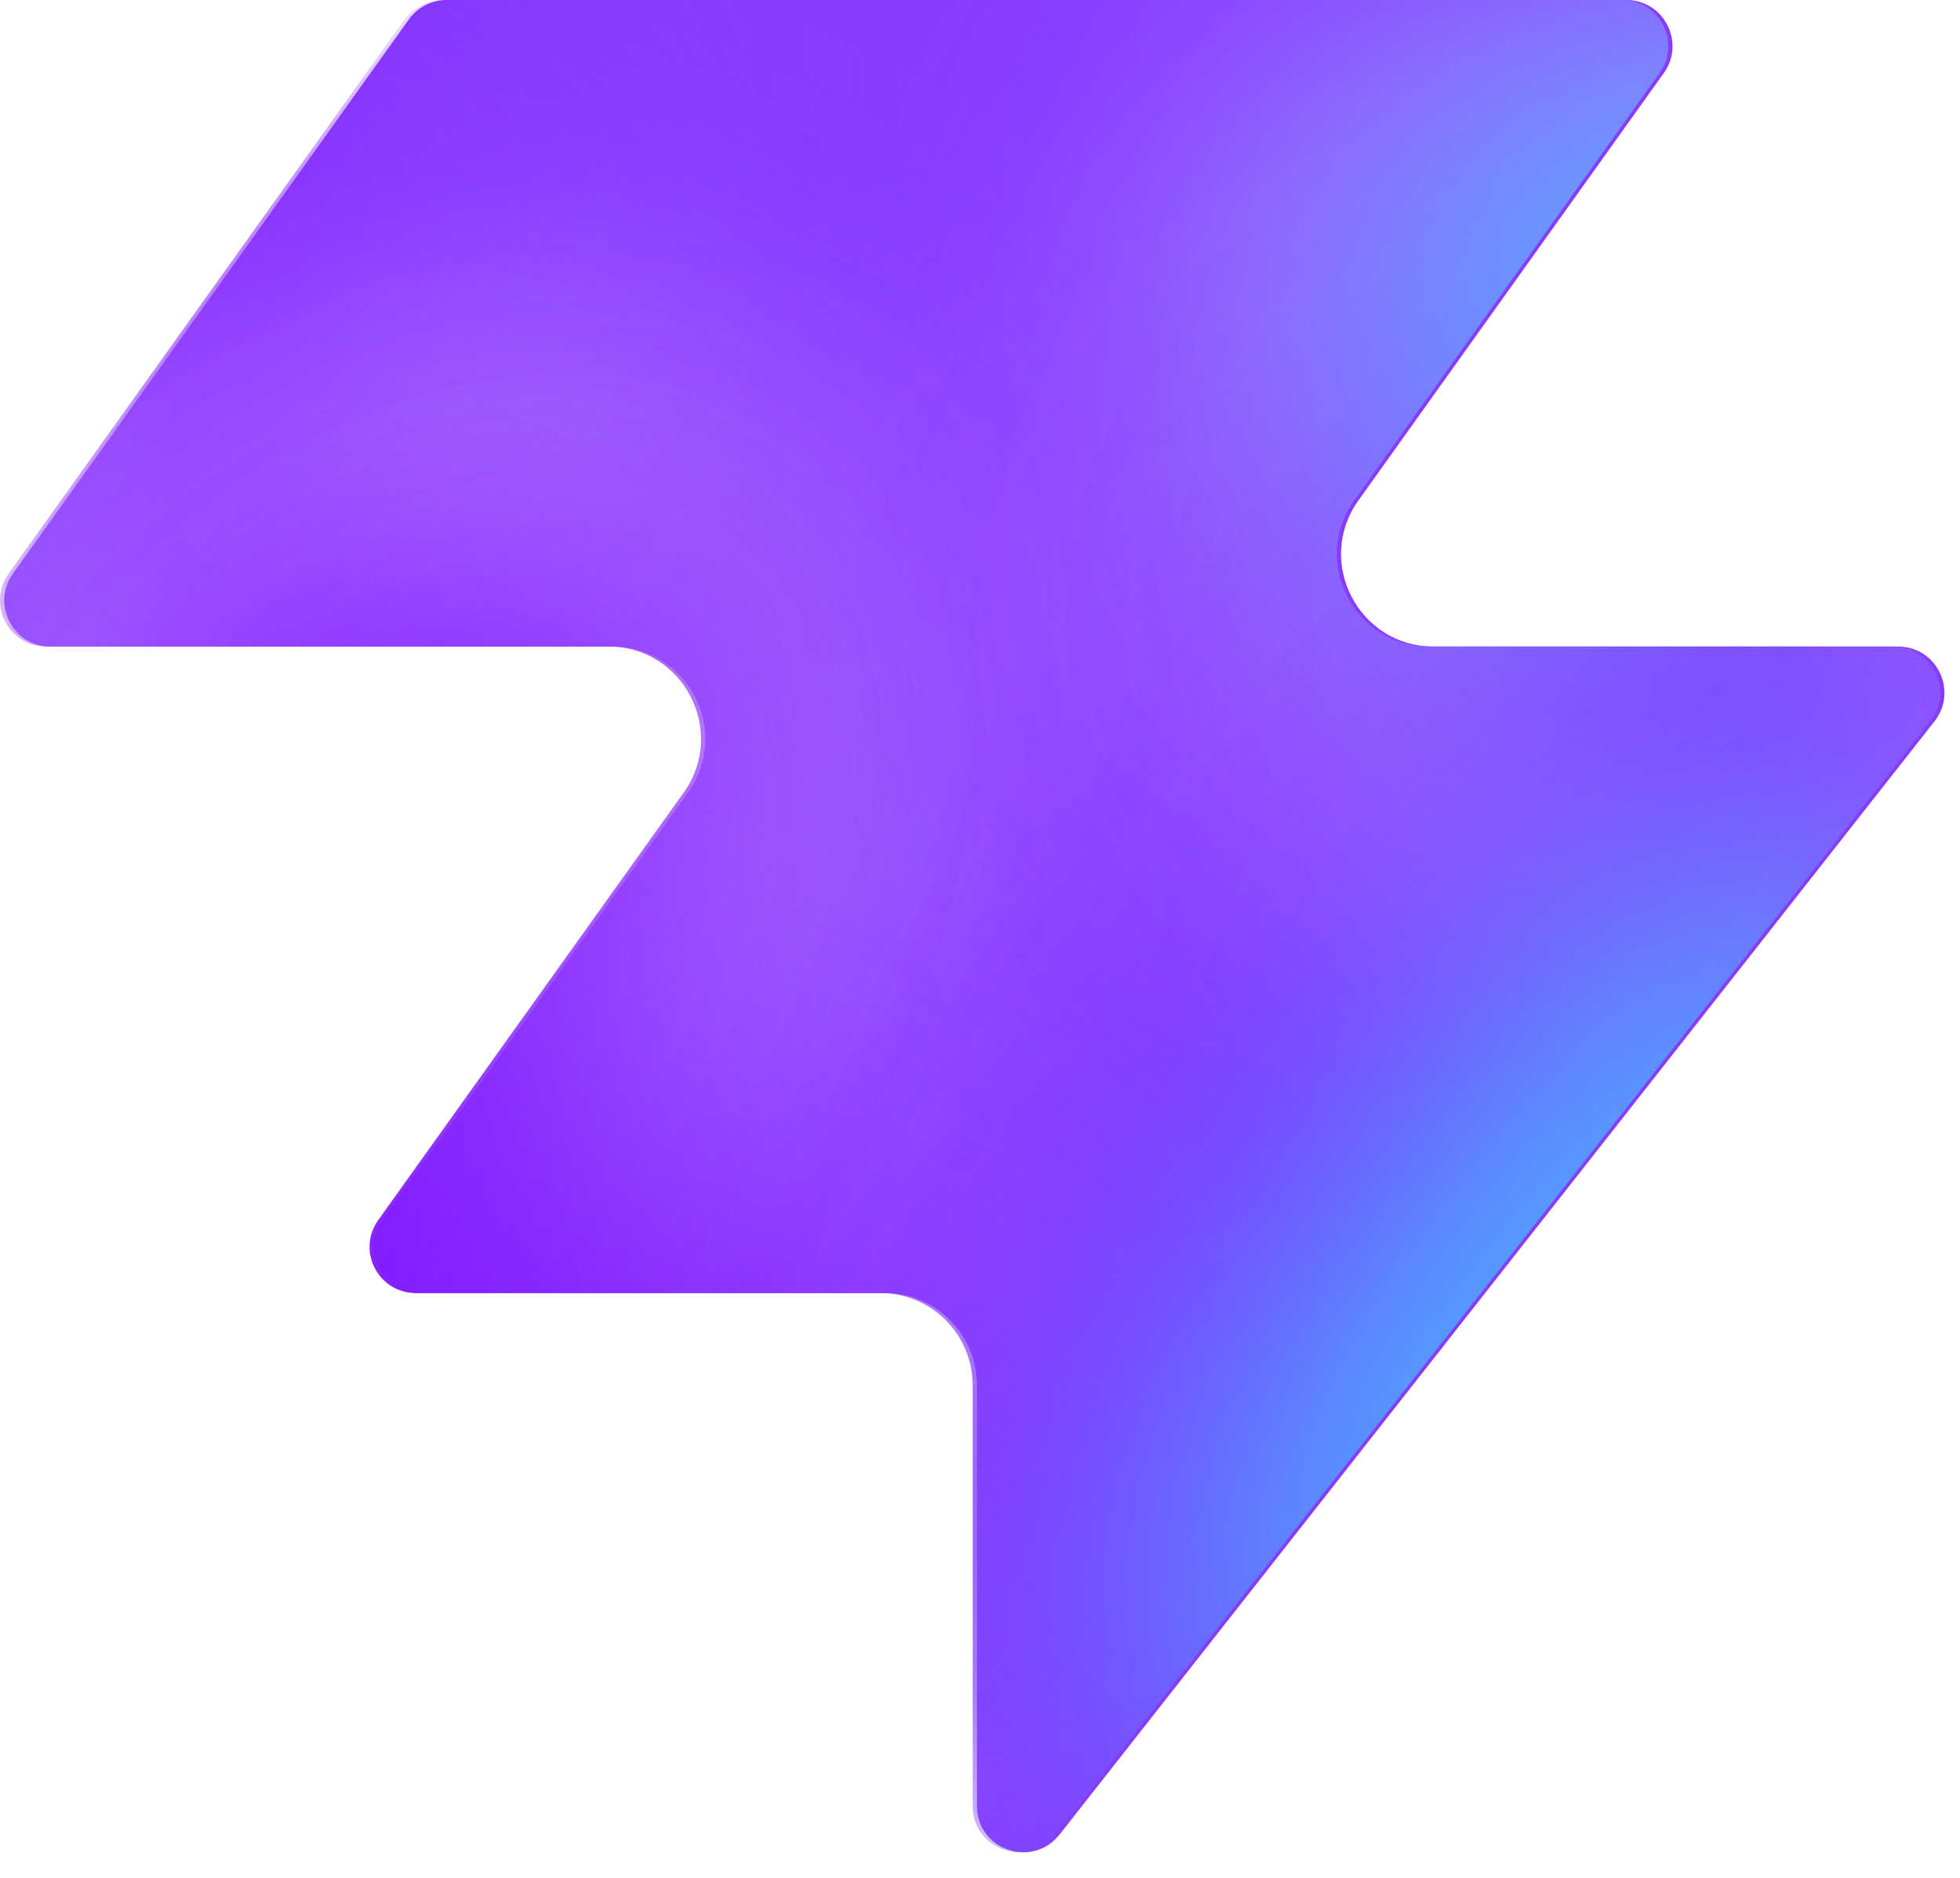
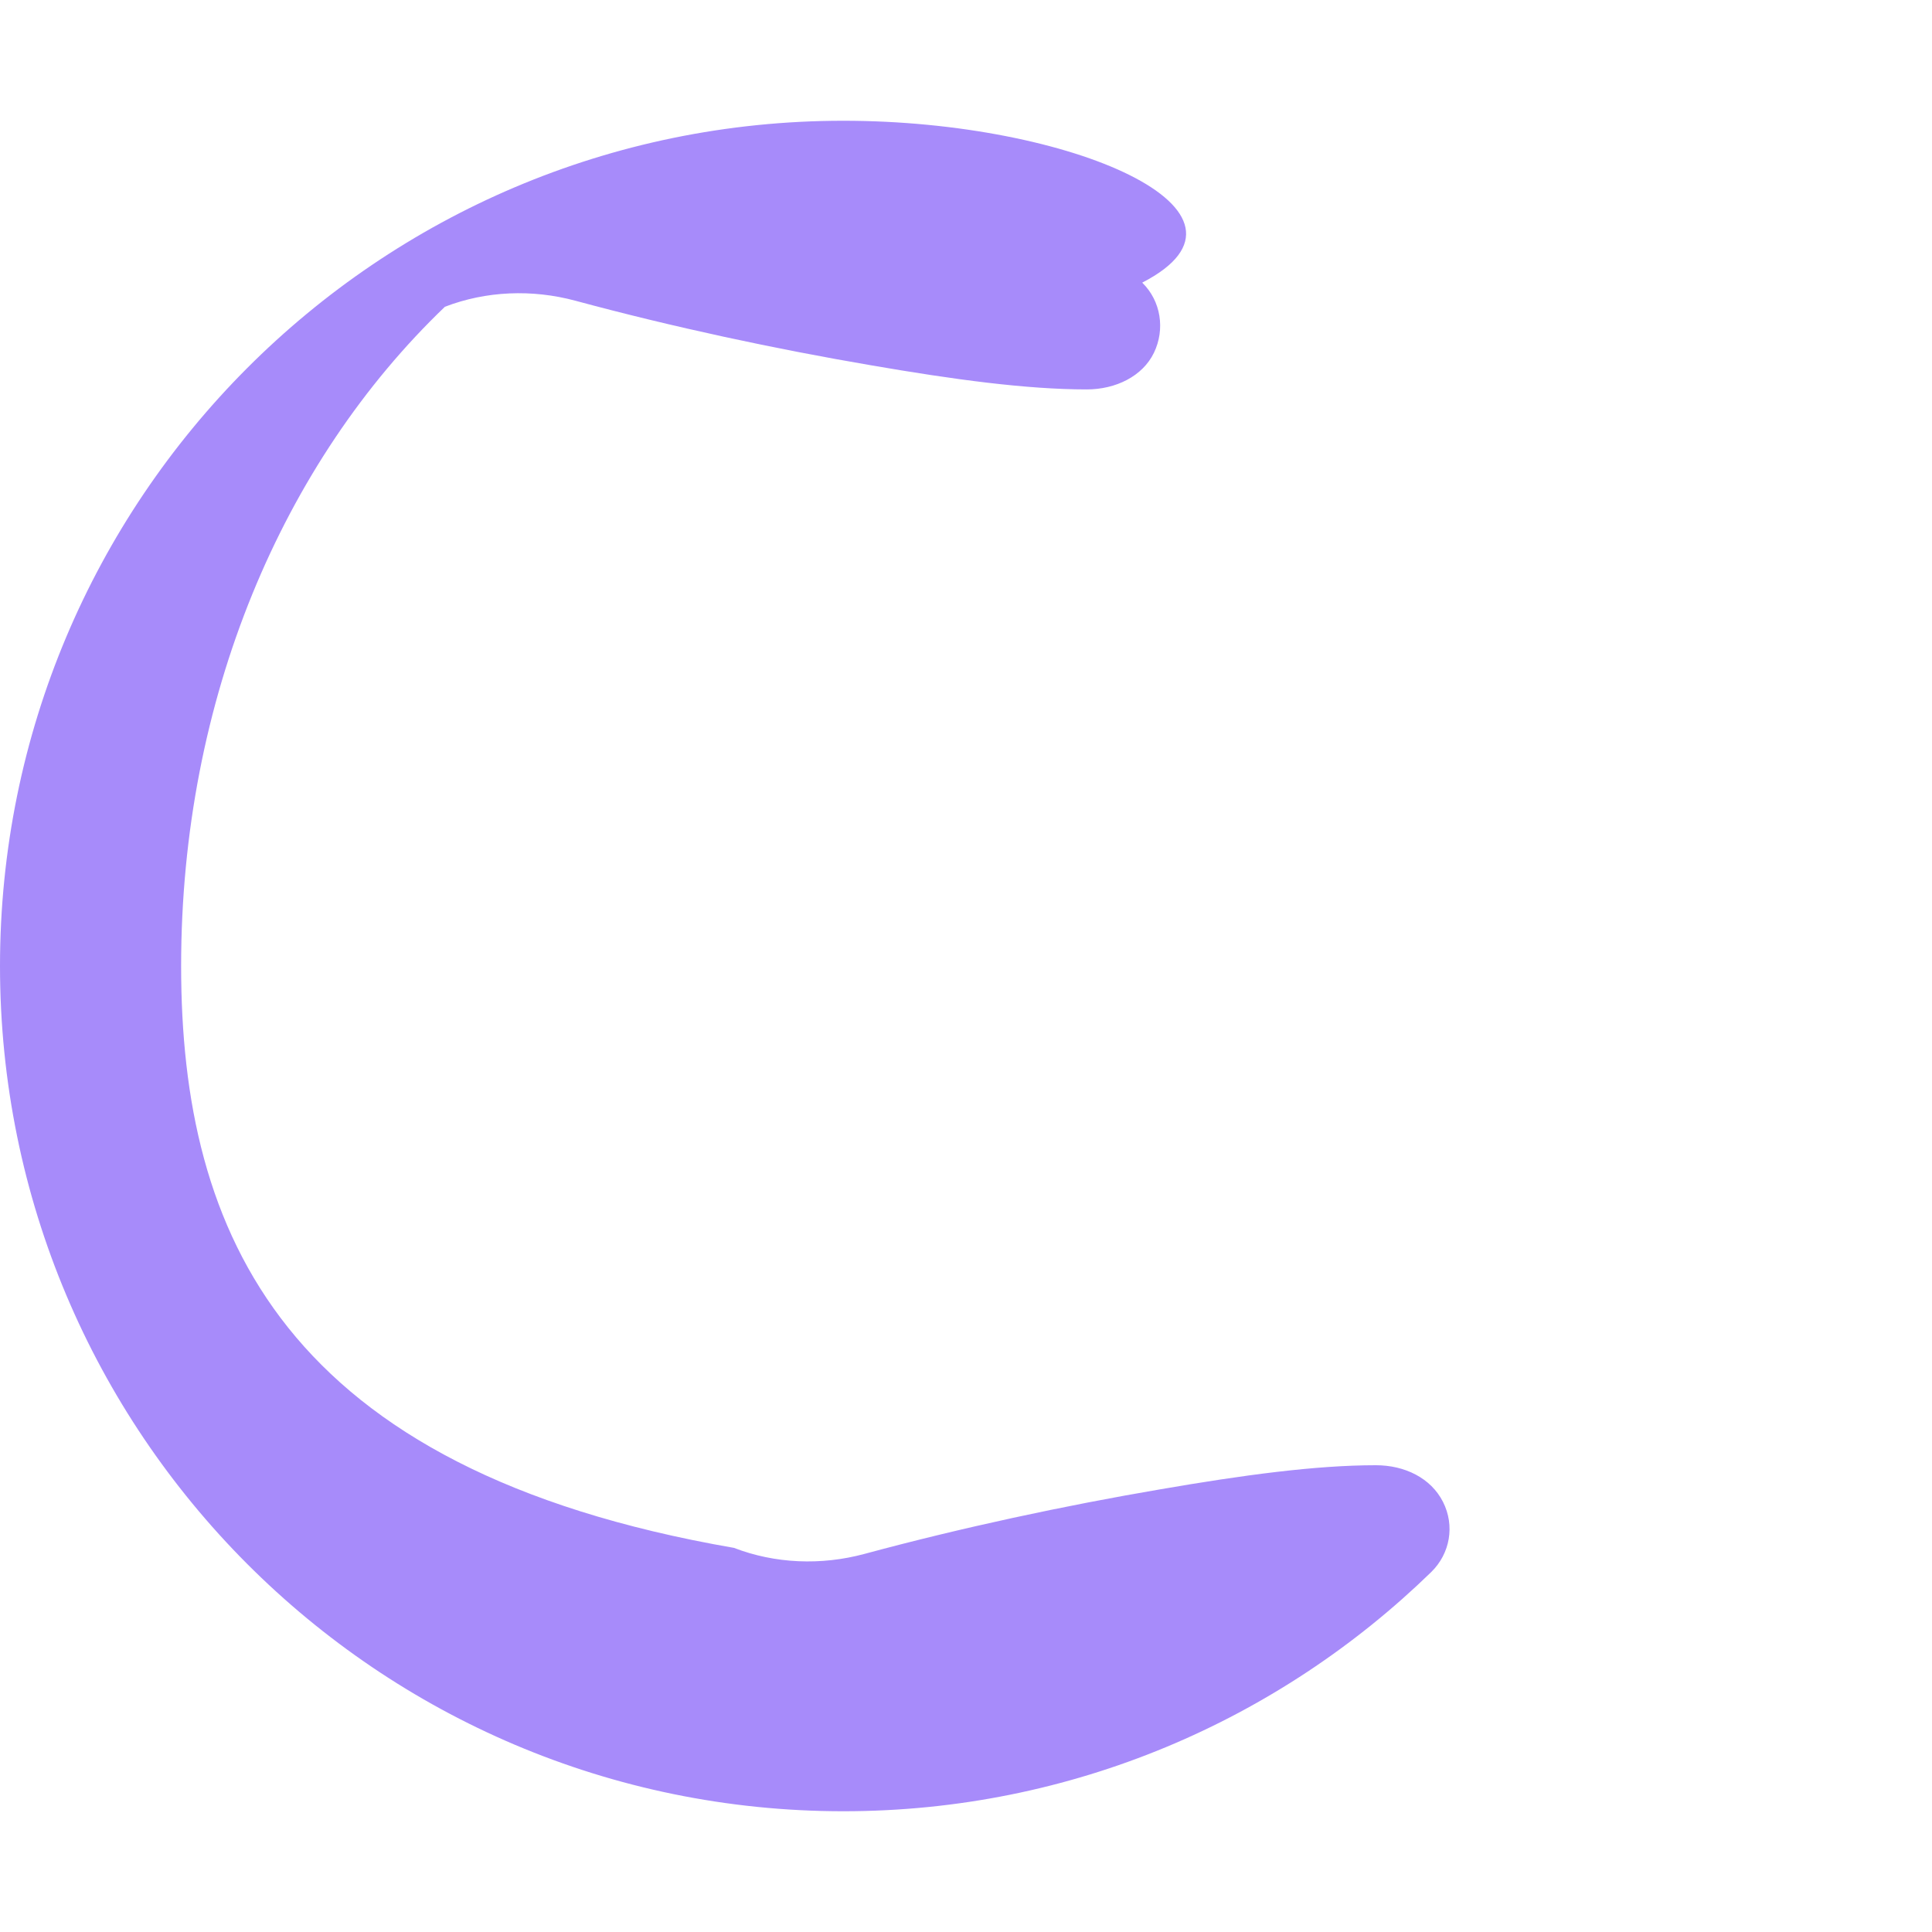
- <svg xmlns="http://www.w3.org/2000/svg" width="48" height="46" fill="none" viewBox="0 0 48 46">
-   <path fill="#863bff" d="M25.946 44.938c-.664.845-2.021.375-2.021-.698V33.937a2.26 2.26 0 0 0-2.262-2.262H10.287c-.92 0-1.456-1.04-.92-1.788l7.48-10.471c1.07-1.497 0-3.578-1.842-3.578H1.237c-.92 0-1.456-1.04-.92-1.788L10.013.474c.214-.297.556-.474.92-.474h28.894c.92 0 1.456 1.04.92 1.788l-7.48 10.471c-1.07 1.498 0 3.579 1.842 3.579h11.377c.943 0 1.473 1.088.89 1.83L25.947 44.94z" style="fill:#863bff;fill:color(display-p3 .525 .23 1);fill-opacity:1" />
-   <mask id="a" width="48" height="46" x="0" y="0" maskUnits="userSpaceOnUse" style="mask-type:alpha">
-     <path fill="#000" d="M25.842 44.938c-.664.844-2.021.375-2.021-.698V33.937a2.26 2.26 0 0 0-2.262-2.262H10.183c-.92 0-1.456-1.04-.92-1.788l7.48-10.471c1.07-1.498 0-3.579-1.842-3.579H1.133c-.92 0-1.456-1.04-.92-1.787L9.91.473c.214-.297.556-.474.92-.474h28.894c.92 0 1.456 1.04.92 1.788l-7.48 10.471c-1.07 1.498 0 3.578 1.842 3.578h11.377c.943 0 1.473 1.088.89 1.832L25.843 44.94z" style="fill:#000;fill-opacity:1" />
-   </mask>
-   <g mask="url(#a)">
-     <g filter="url(#b)">
-       <ellipse cx="5.508" cy="14.704" fill="#ede6ff" rx="5.508" ry="14.704" style="fill:#ede6ff;fill:color(display-p3 .927 .903 1);fill-opacity:1" transform="matrix(.00324 1 1 -.00324 -4.47 31.516)" />
-     </g>
-     <g filter="url(#c)">
-       <ellipse cx="10.399" cy="29.851" fill="#ede6ff" rx="10.399" ry="29.851" style="fill:#ede6ff;fill:color(display-p3 .927 .903 1);fill-opacity:1" transform="matrix(.00324 1 1 -.00324 -39.328 7.883)" />
-     </g>
-     <g filter="url(#d)">
-       <ellipse cx="5.508" cy="30.487" fill="#7e14ff" rx="5.508" ry="30.487" style="fill:#7e14ff;fill:color(display-p3 .492 .077 1);fill-opacity:1" transform="rotate(89.814 -25.913 -14.639)scale(1 -1)" />
-     </g>
-     <g filter="url(#e)">
-       <ellipse cx="5.508" cy="30.599" fill="#7e14ff" rx="5.508" ry="30.599" style="fill:#7e14ff;fill:color(display-p3 .492 .077 1);fill-opacity:1" transform="rotate(89.814 -32.644 -3.334)scale(1 -1)" />
-     </g>
-     <g filter="url(#f)">
-       <ellipse cx="5.508" cy="30.599" fill="#7e14ff" rx="5.508" ry="30.599" style="fill:#7e14ff;fill:color(display-p3 .492 .077 1);fill-opacity:1" transform="matrix(.00324 1 1 -.00324 -34.34 30.47)" />
-     </g>
-     <g filter="url(#g)">
-       <ellipse cx="14.072" cy="22.078" fill="#ede6ff" rx="14.072" ry="22.078" style="fill:#ede6ff;fill:color(display-p3 .927 .903 1);fill-opacity:1" transform="rotate(93.35 24.506 48.493)scale(-1 1)" />
-     </g>
-     <g filter="url(#h)">
-       <ellipse cx="3.47" cy="21.501" fill="#7e14ff" rx="3.47" ry="21.501" style="fill:#7e14ff;fill:color(display-p3 .492 .077 1);fill-opacity:1" transform="rotate(89.009 28.708 47.59)scale(-1 1)" />
-     </g>
-     <g filter="url(#i)">
-       <ellipse cx="3.47" cy="21.501" fill="#7e14ff" rx="3.47" ry="21.501" style="fill:#7e14ff;fill:color(display-p3 .492 .077 1);fill-opacity:1" transform="rotate(89.009 28.708 47.59)scale(-1 1)" />
-     </g>
-     <g filter="url(#j)">
-       <ellipse cx=".387" cy="8.972" fill="#7e14ff" rx="4.407" ry="29.108" style="fill:#7e14ff;fill:color(display-p3 .492 .077 1);fill-opacity:1" transform="rotate(39.51 .387 8.972)" />
-     </g>
-     <g filter="url(#k)">
-       <ellipse cx="47.523" cy="-6.092" fill="#7e14ff" rx="4.407" ry="29.108" style="fill:#7e14ff;fill:color(display-p3 .492 .077 1);fill-opacity:1" transform="rotate(37.892 47.523 -6.092)" />
-     </g>
-     <g filter="url(#l)">
-       <ellipse cx="41.412" cy="6.333" fill="#47bfff" rx="5.971" ry="9.665" style="fill:#47bfff;fill:color(display-p3 .28 .748 1);fill-opacity:1" transform="rotate(37.892 41.412 6.333)" />
-     </g>
-     <g filter="url(#m)">
-       <ellipse cx="-1.879" cy="38.332" fill="#7e14ff" rx="4.407" ry="29.108" style="fill:#7e14ff;fill:color(display-p3 .492 .077 1);fill-opacity:1" transform="rotate(37.892 -1.88 38.332)" />
-     </g>
-     <g filter="url(#n)">
-       <ellipse cx="-1.879" cy="38.332" fill="#7e14ff" rx="4.407" ry="29.108" style="fill:#7e14ff;fill:color(display-p3 .492 .077 1);fill-opacity:1" transform="rotate(37.892 -1.88 38.332)" />
-     </g>
-     <g filter="url(#o)">
-       <ellipse cx="35.651" cy="29.907" fill="#7e14ff" rx="4.407" ry="29.108" style="fill:#7e14ff;fill:color(display-p3 .492 .077 1);fill-opacity:1" transform="rotate(37.892 35.651 29.907)" />
-     </g>
-     <g filter="url(#p)">
-       <ellipse cx="38.418" cy="32.4" fill="#47bfff" rx="5.971" ry="15.297" style="fill:#47bfff;fill:color(display-p3 .28 .748 1);fill-opacity:1" transform="rotate(37.892 38.418 32.4)" />
-     </g>
-   </g>
-   <defs>
-     <filter id="b" width="60.045" height="41.654" x="-19.77" y="16.149" color-interpolation-filters="sRGB" filterUnits="userSpaceOnUse">
-       <feFlood flood-opacity="0" result="BackgroundImageFix" />
-       <feBlend in="SourceGraphic" in2="BackgroundImageFix" result="shape" />
-       <feGaussianBlur result="effect1_foregroundBlur_2002_17158" stdDeviation="7.659" />
-     </filter>
-     <filter id="c" width="90.34" height="51.437" x="-54.613" y="-7.533" color-interpolation-filters="sRGB" filterUnits="userSpaceOnUse">
-       <feFlood flood-opacity="0" result="BackgroundImageFix" />
-       <feBlend in="SourceGraphic" in2="BackgroundImageFix" result="shape" />
-       <feGaussianBlur result="effect1_foregroundBlur_2002_17158" stdDeviation="7.659" />
-     </filter>
-     <filter id="d" width="79.355" height="29.4" x="-49.64" y="2.03" color-interpolation-filters="sRGB" filterUnits="userSpaceOnUse">
-       <feFlood flood-opacity="0" result="BackgroundImageFix" />
-       <feBlend in="SourceGraphic" in2="BackgroundImageFix" result="shape" />
-       <feGaussianBlur result="effect1_foregroundBlur_2002_17158" stdDeviation="4.596" />
-     </filter>
-     <filter id="e" width="79.579" height="29.4" x="-45.045" y="20.029" color-interpolation-filters="sRGB" filterUnits="userSpaceOnUse">
-       <feFlood flood-opacity="0" result="BackgroundImageFix" />
-       <feBlend in="SourceGraphic" in2="BackgroundImageFix" result="shape" />
-       <feGaussianBlur result="effect1_foregroundBlur_2002_17158" stdDeviation="4.596" />
-     </filter>
-     <filter id="f" width="79.579" height="29.4" x="-43.513" y="21.178" color-interpolation-filters="sRGB" filterUnits="userSpaceOnUse">
-       <feFlood flood-opacity="0" result="BackgroundImageFix" />
-       <feBlend in="SourceGraphic" in2="BackgroundImageFix" result="shape" />
-       <feGaussianBlur result="effect1_foregroundBlur_2002_17158" stdDeviation="4.596" />
-     </filter>
-     <filter id="g" width="74.749" height="58.852" x="15.756" y="-17.901" color-interpolation-filters="sRGB" filterUnits="userSpaceOnUse">
-       <feFlood flood-opacity="0" result="BackgroundImageFix" />
-       <feBlend in="SourceGraphic" in2="BackgroundImageFix" result="shape" />
-       <feGaussianBlur result="effect1_foregroundBlur_2002_17158" stdDeviation="7.659" />
-     </filter>
-     <filter id="h" width="61.377" height="25.362" x="23.548" y="2.284" color-interpolation-filters="sRGB" filterUnits="userSpaceOnUse">
-       <feFlood flood-opacity="0" result="BackgroundImageFix" />
-       <feBlend in="SourceGraphic" in2="BackgroundImageFix" result="shape" />
-       <feGaussianBlur result="effect1_foregroundBlur_2002_17158" stdDeviation="4.596" />
-     </filter>
-     <filter id="i" width="61.377" height="25.362" x="23.548" y="2.284" color-interpolation-filters="sRGB" filterUnits="userSpaceOnUse">
-       <feFlood flood-opacity="0" result="BackgroundImageFix" />
-       <feBlend in="SourceGraphic" in2="BackgroundImageFix" result="shape" />
-       <feGaussianBlur result="effect1_foregroundBlur_2002_17158" stdDeviation="4.596" />
-     </filter>
-     <filter id="j" width="56.045" height="63.649" x="-27.636" y="-22.853" color-interpolation-filters="sRGB" filterUnits="userSpaceOnUse">
-       <feFlood flood-opacity="0" result="BackgroundImageFix" />
-       <feBlend in="SourceGraphic" in2="BackgroundImageFix" result="shape" />
-       <feGaussianBlur result="effect1_foregroundBlur_2002_17158" stdDeviation="4.596" />
-     </filter>
-     <filter id="k" width="54.814" height="64.646" x="20.116" y="-38.415" color-interpolation-filters="sRGB" filterUnits="userSpaceOnUse">
-       <feFlood flood-opacity="0" result="BackgroundImageFix" />
-       <feBlend in="SourceGraphic" in2="BackgroundImageFix" result="shape" />
-       <feGaussianBlur result="effect1_foregroundBlur_2002_17158" stdDeviation="4.596" />
-     </filter>
-     <filter id="l" width="33.541" height="35.313" x="24.641" y="-11.323" color-interpolation-filters="sRGB" filterUnits="userSpaceOnUse">
-       <feFlood flood-opacity="0" result="BackgroundImageFix" />
-       <feBlend in="SourceGraphic" in2="BackgroundImageFix" result="shape" />
-       <feGaussianBlur result="effect1_foregroundBlur_2002_17158" stdDeviation="4.596" />
-     </filter>
-     <filter id="m" width="54.814" height="64.646" x="-29.286" y="6.009" color-interpolation-filters="sRGB" filterUnits="userSpaceOnUse">
-       <feFlood flood-opacity="0" result="BackgroundImageFix" />
-       <feBlend in="SourceGraphic" in2="BackgroundImageFix" result="shape" />
-       <feGaussianBlur result="effect1_foregroundBlur_2002_17158" stdDeviation="4.596" />
-     </filter>
-     <filter id="n" width="54.814" height="64.646" x="-29.286" y="6.009" color-interpolation-filters="sRGB" filterUnits="userSpaceOnUse">
-       <feFlood flood-opacity="0" result="BackgroundImageFix" />
-       <feBlend in="SourceGraphic" in2="BackgroundImageFix" result="shape" />
-       <feGaussianBlur result="effect1_foregroundBlur_2002_17158" stdDeviation="4.596" />
-     </filter>
-     <filter id="o" width="54.814" height="64.646" x="8.244" y="-2.416" color-interpolation-filters="sRGB" filterUnits="userSpaceOnUse">
-       <feFlood flood-opacity="0" result="BackgroundImageFix" />
-       <feBlend in="SourceGraphic" in2="BackgroundImageFix" result="shape" />
-       <feGaussianBlur result="effect1_foregroundBlur_2002_17158" stdDeviation="4.596" />
-     </filter>
-     <filter id="p" width="39.409" height="43.623" x="18.713" y="10.588" color-interpolation-filters="sRGB" filterUnits="userSpaceOnUse">
-       <feFlood flood-opacity="0" result="BackgroundImageFix" />
-       <feBlend in="SourceGraphic" in2="BackgroundImageFix" result="shape" />
-       <feGaussianBlur result="effect1_foregroundBlur_2002_17158" stdDeviation="4.596" />
-     </filter>
-   </defs>
+ <svg xmlns="http://www.w3.org/2000/svg" viewBox="0 0 512 512" fill="#a78bfa">
+   <path d="M223.5 32C100 32 0 132.3 0 256S100 480 223.5 480c60.6 0 115.5-24.2 155.8-63.4c5-4.9 6.3-12.3 3.1-18.6s-10.1-9.7-17.8-9.7c-15.9 0-35.2 2.6-57.2 6.4c-25.2 4.3-52.4 10.1-78.3 17.1c-11.5 3.1-23.7 2.6-34.6-1.6C74.9 389.5 48 326.8 48 256c0-70.8 26.9-133.5 69.9-174.7c10.9-4.2 23.1-4.7 34.6-1.6c25.9 7 53.1 12.8 78.3 17.1c22 3.8 41.3 6.4 57.2 6.4c7.7 0 14.8-3.5 17.8-9.7s1.9-13.7-3.1-18.6C339 56.2 284.1 32 223.5 32z" />
</svg>
